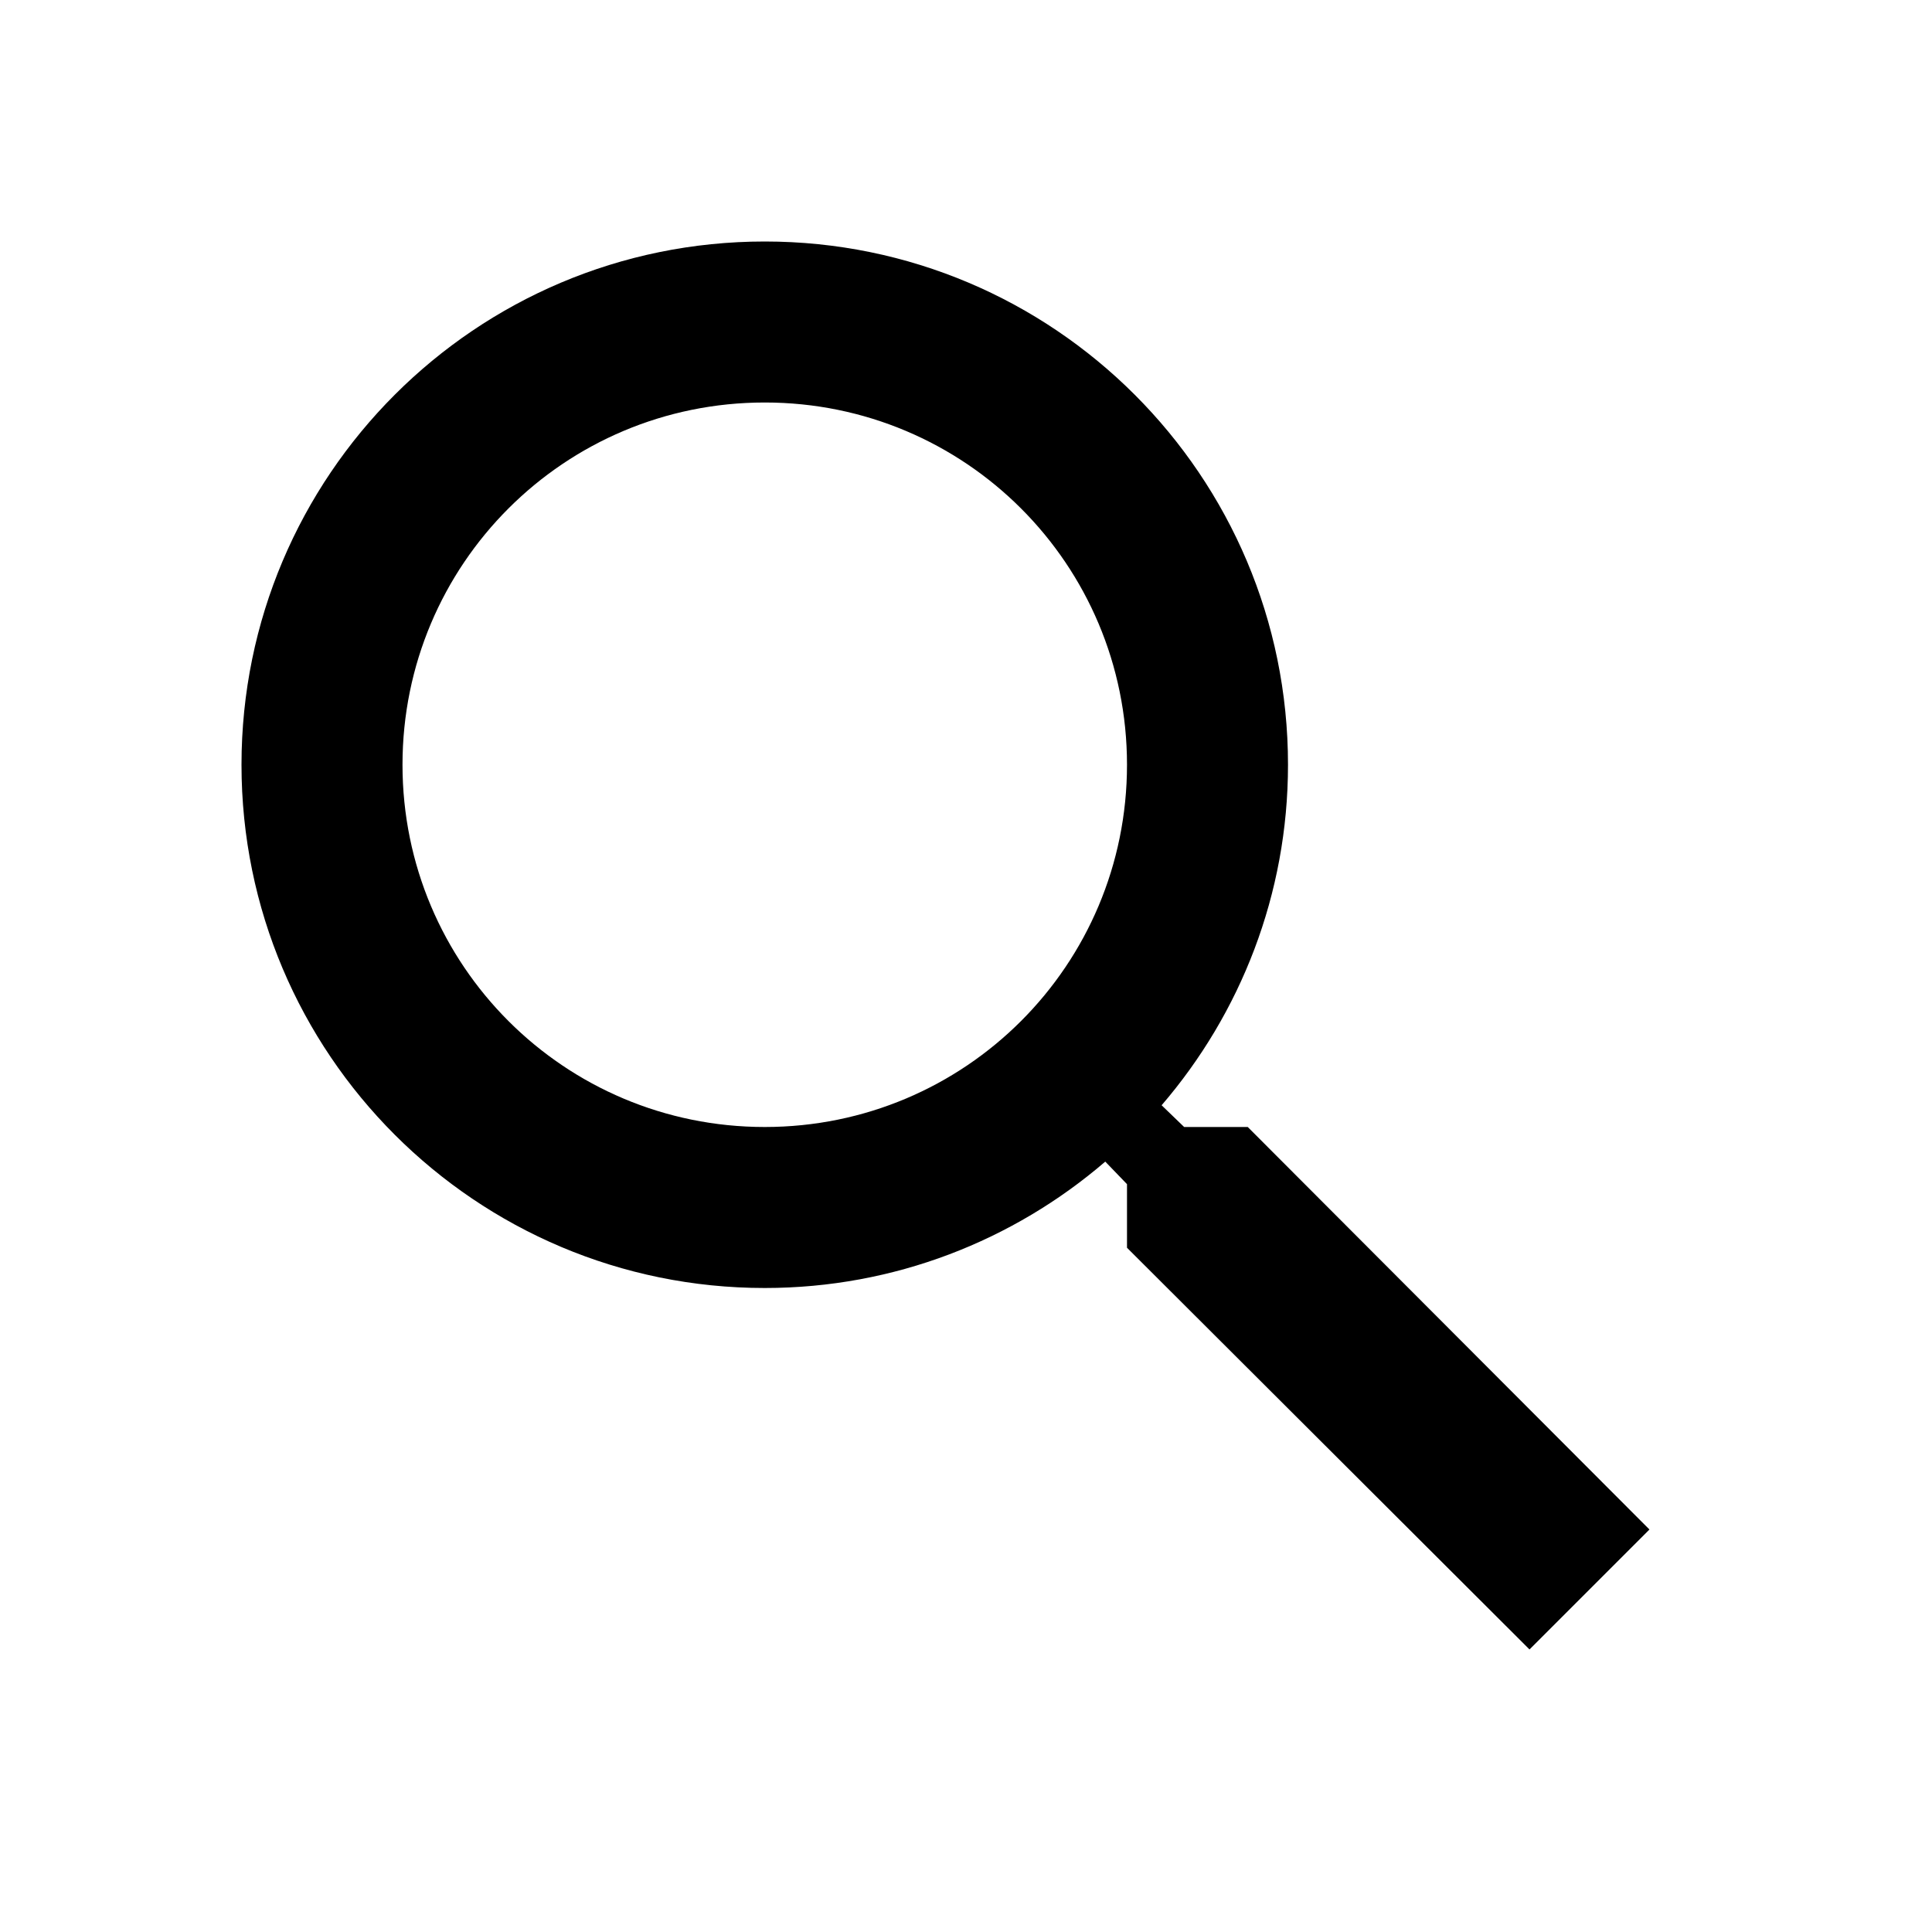
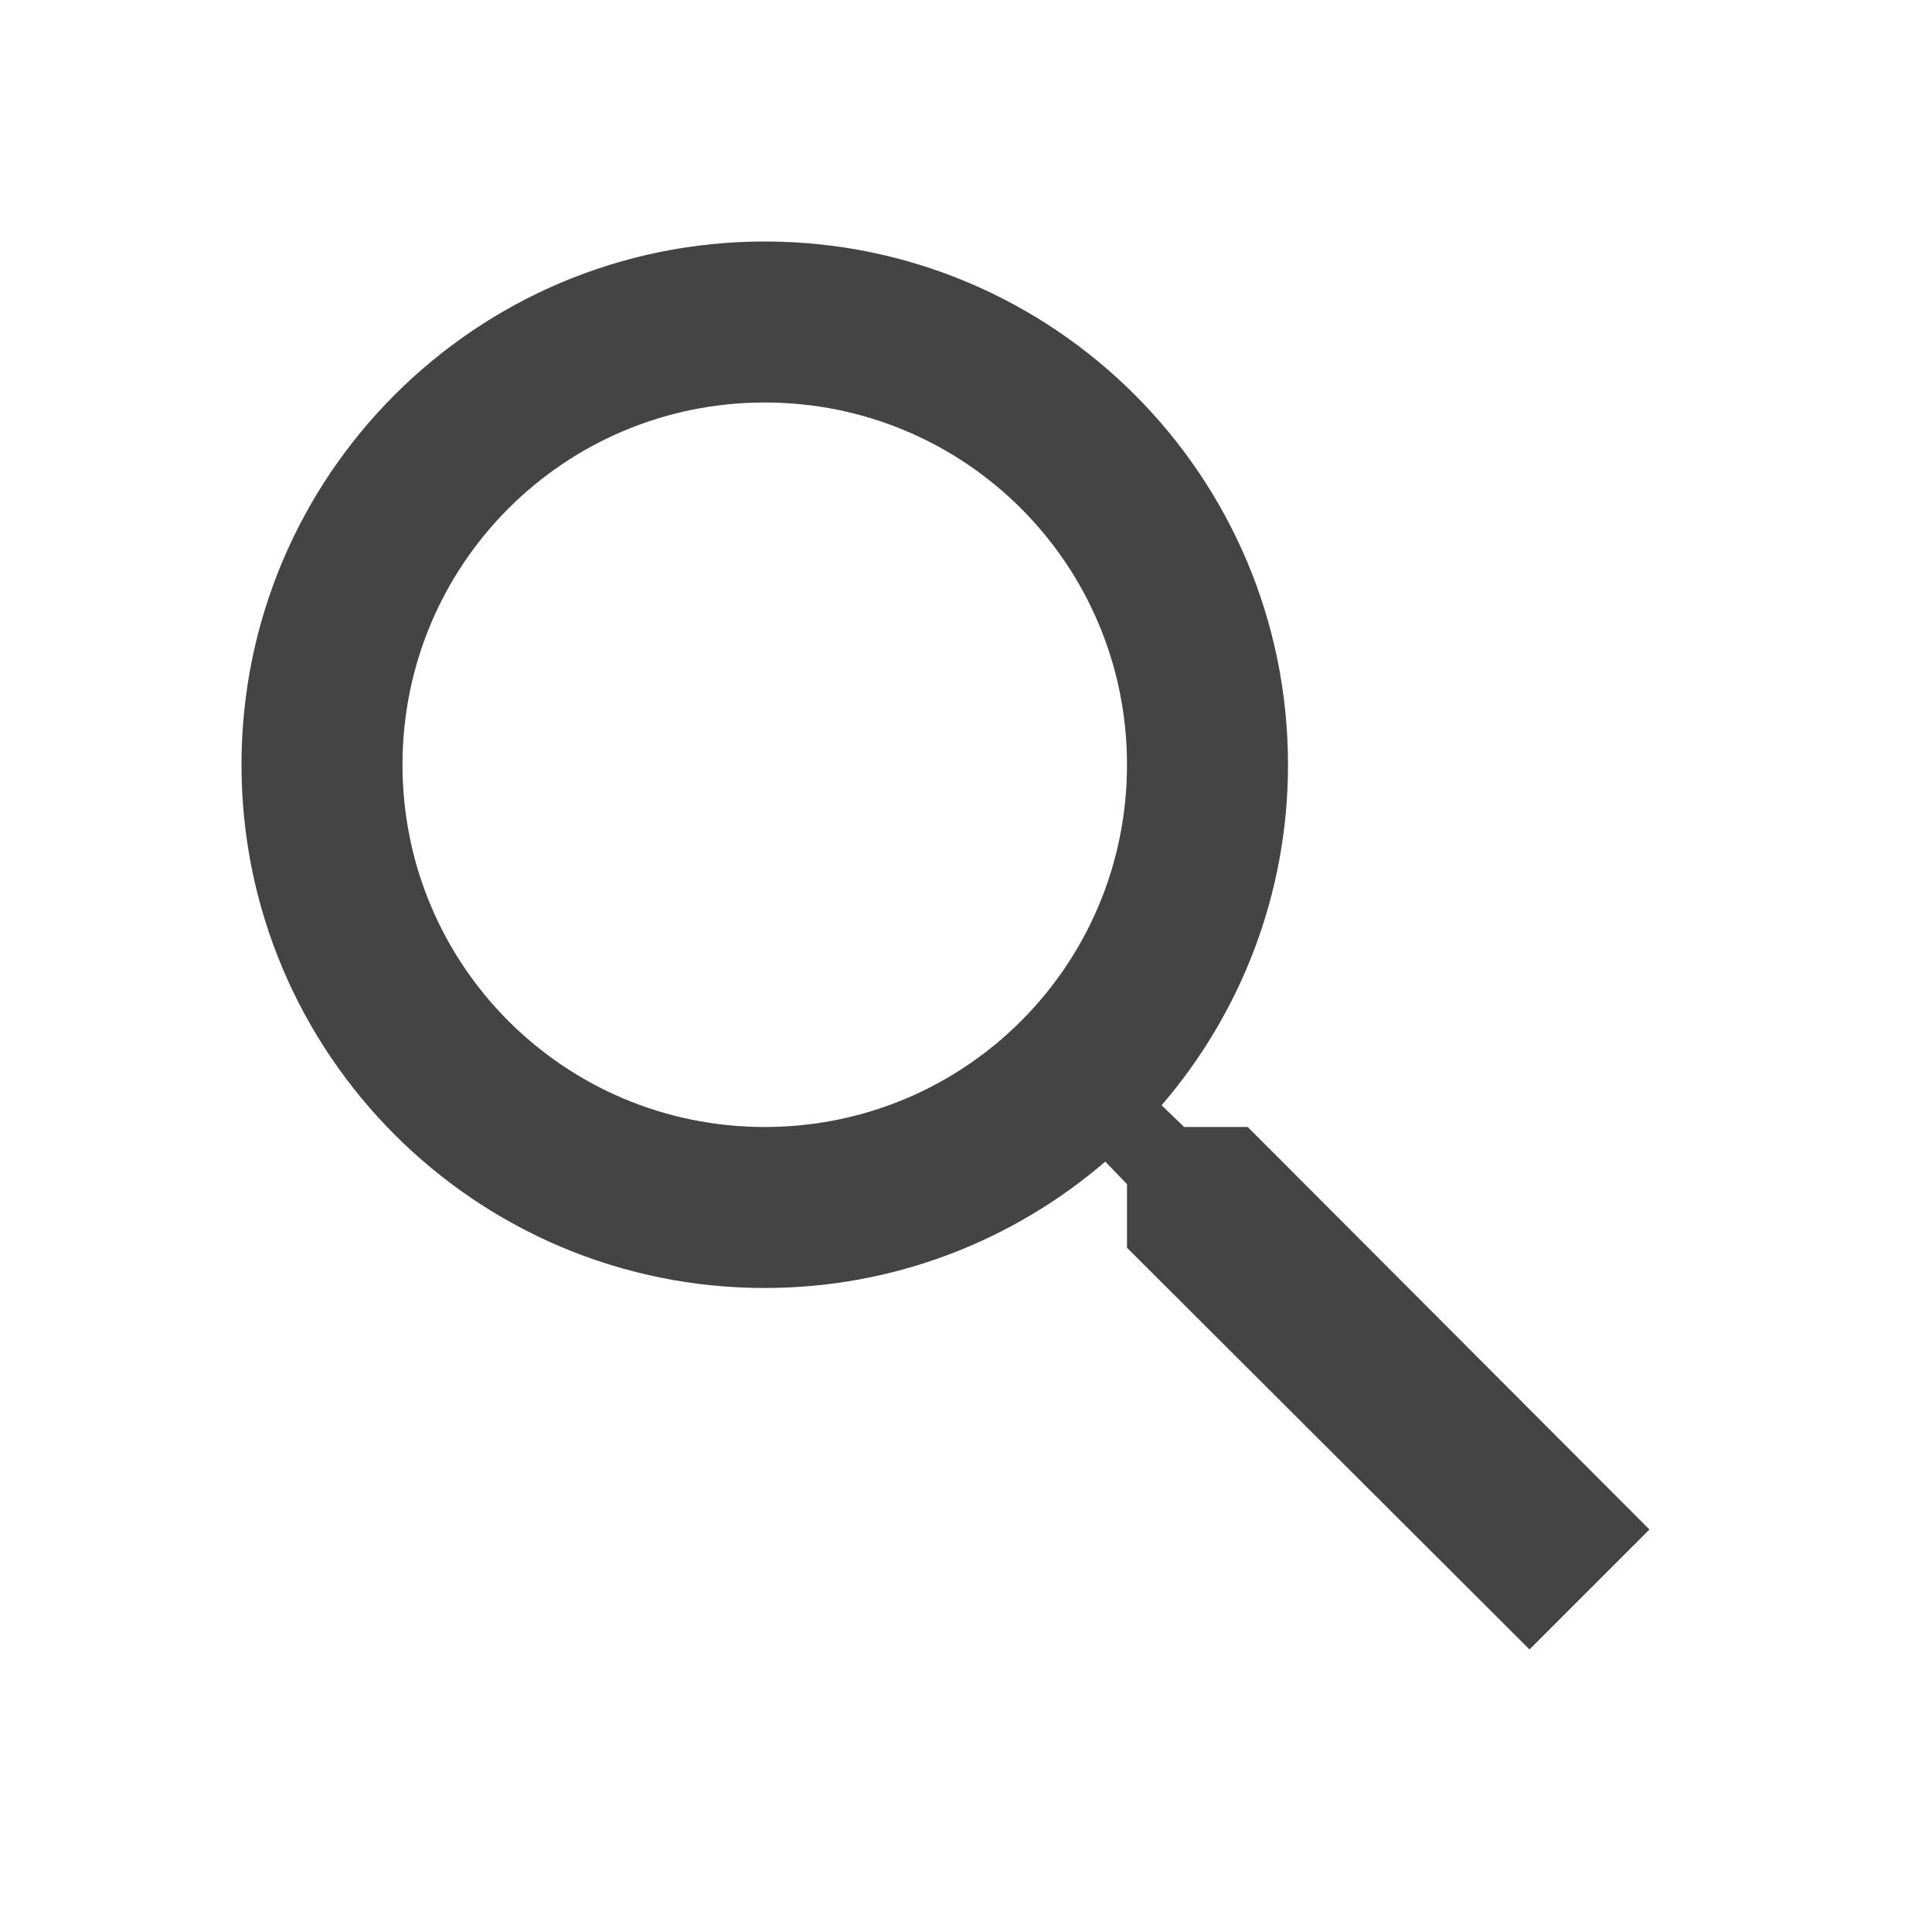
- <svg xmlns="http://www.w3.org/2000/svg" width="24px" height="24px" viewBox="0 0 24 24" fill="#000000">
+ <svg xmlns="http://www.w3.org/2000/svg" width="24px" height="24px" viewBox="0 0 24 24" fill="#444444">
  <path d="M15.5 14h-.79l-.28-.27C15.41 12.59 16 11.11 16 9.5 16 5.91 13.09 3 9.5 3S3 5.91 3 9.5 5.91 16 9.5 16c1.61 0 3.09-.59 4.23-1.57l.27.28v.79l5 4.99L20.49 19l-4.99-5zm-6 0C7.01 14 5 11.99 5 9.5S7.01 5 9.5 5 14 7.01 14 9.5 11.99 14 9.5 14z" />
  <path d="M0 0h24v24H0z" fill="none" />
</svg>
